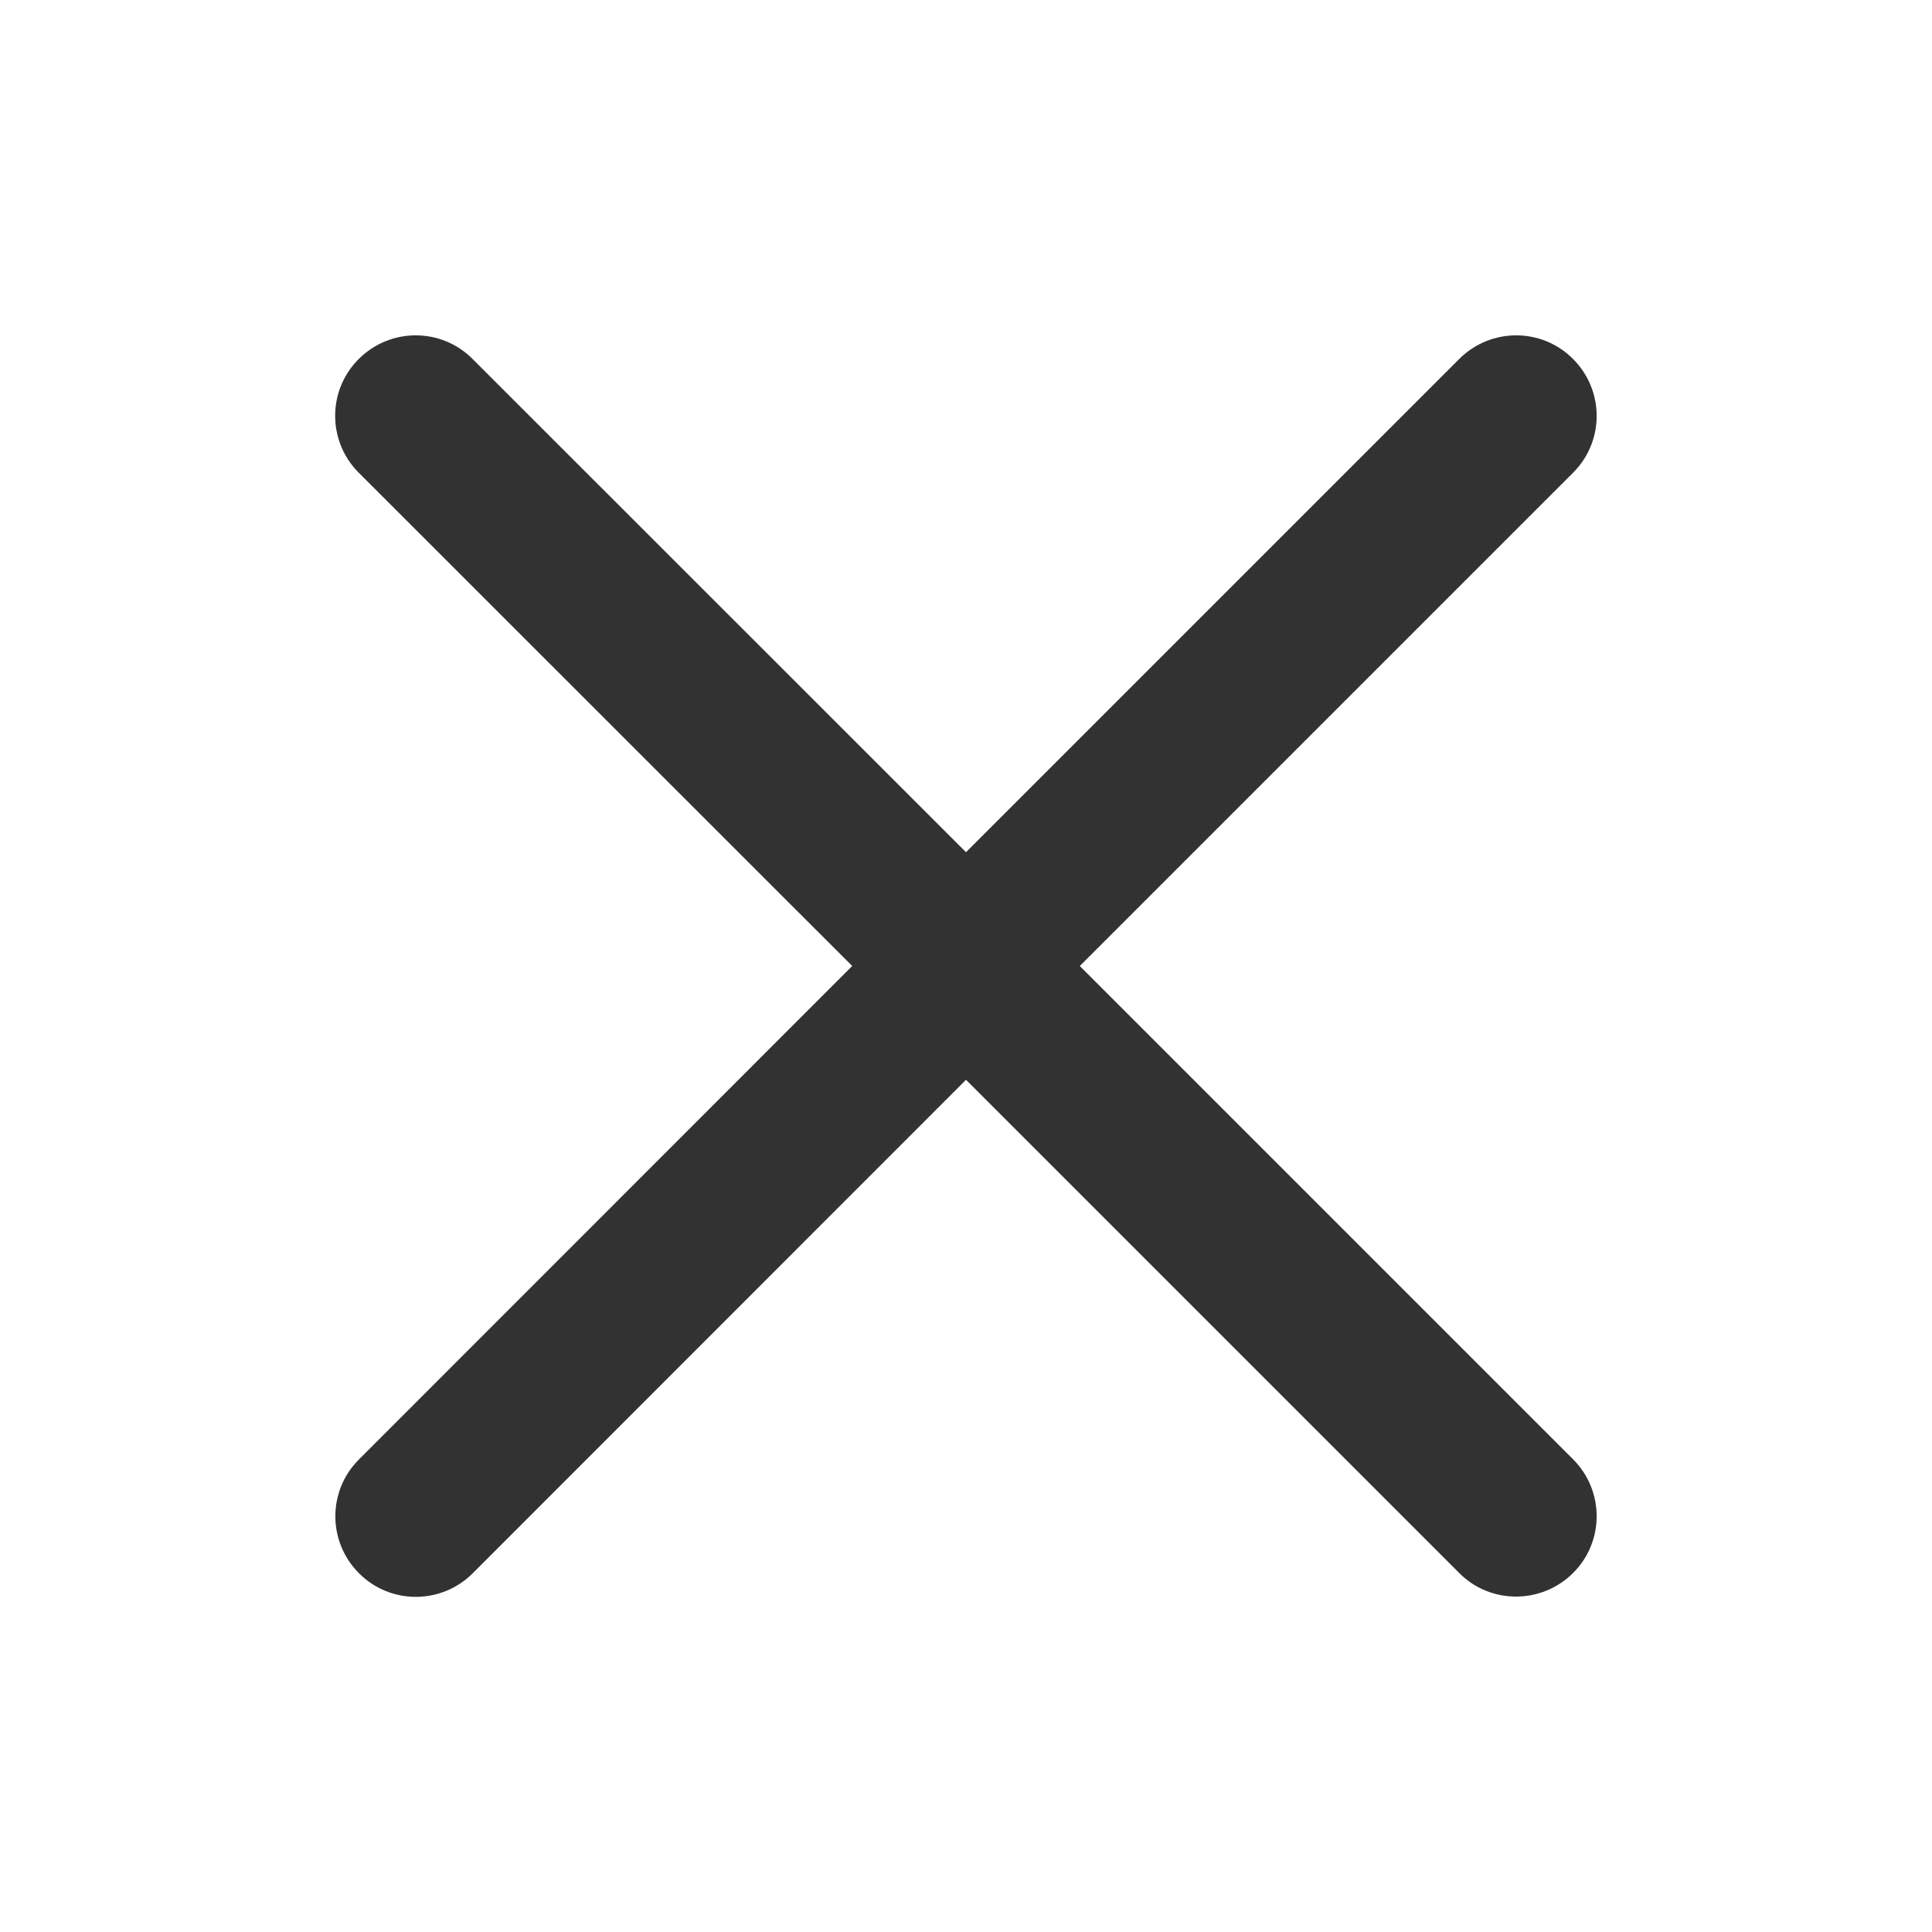
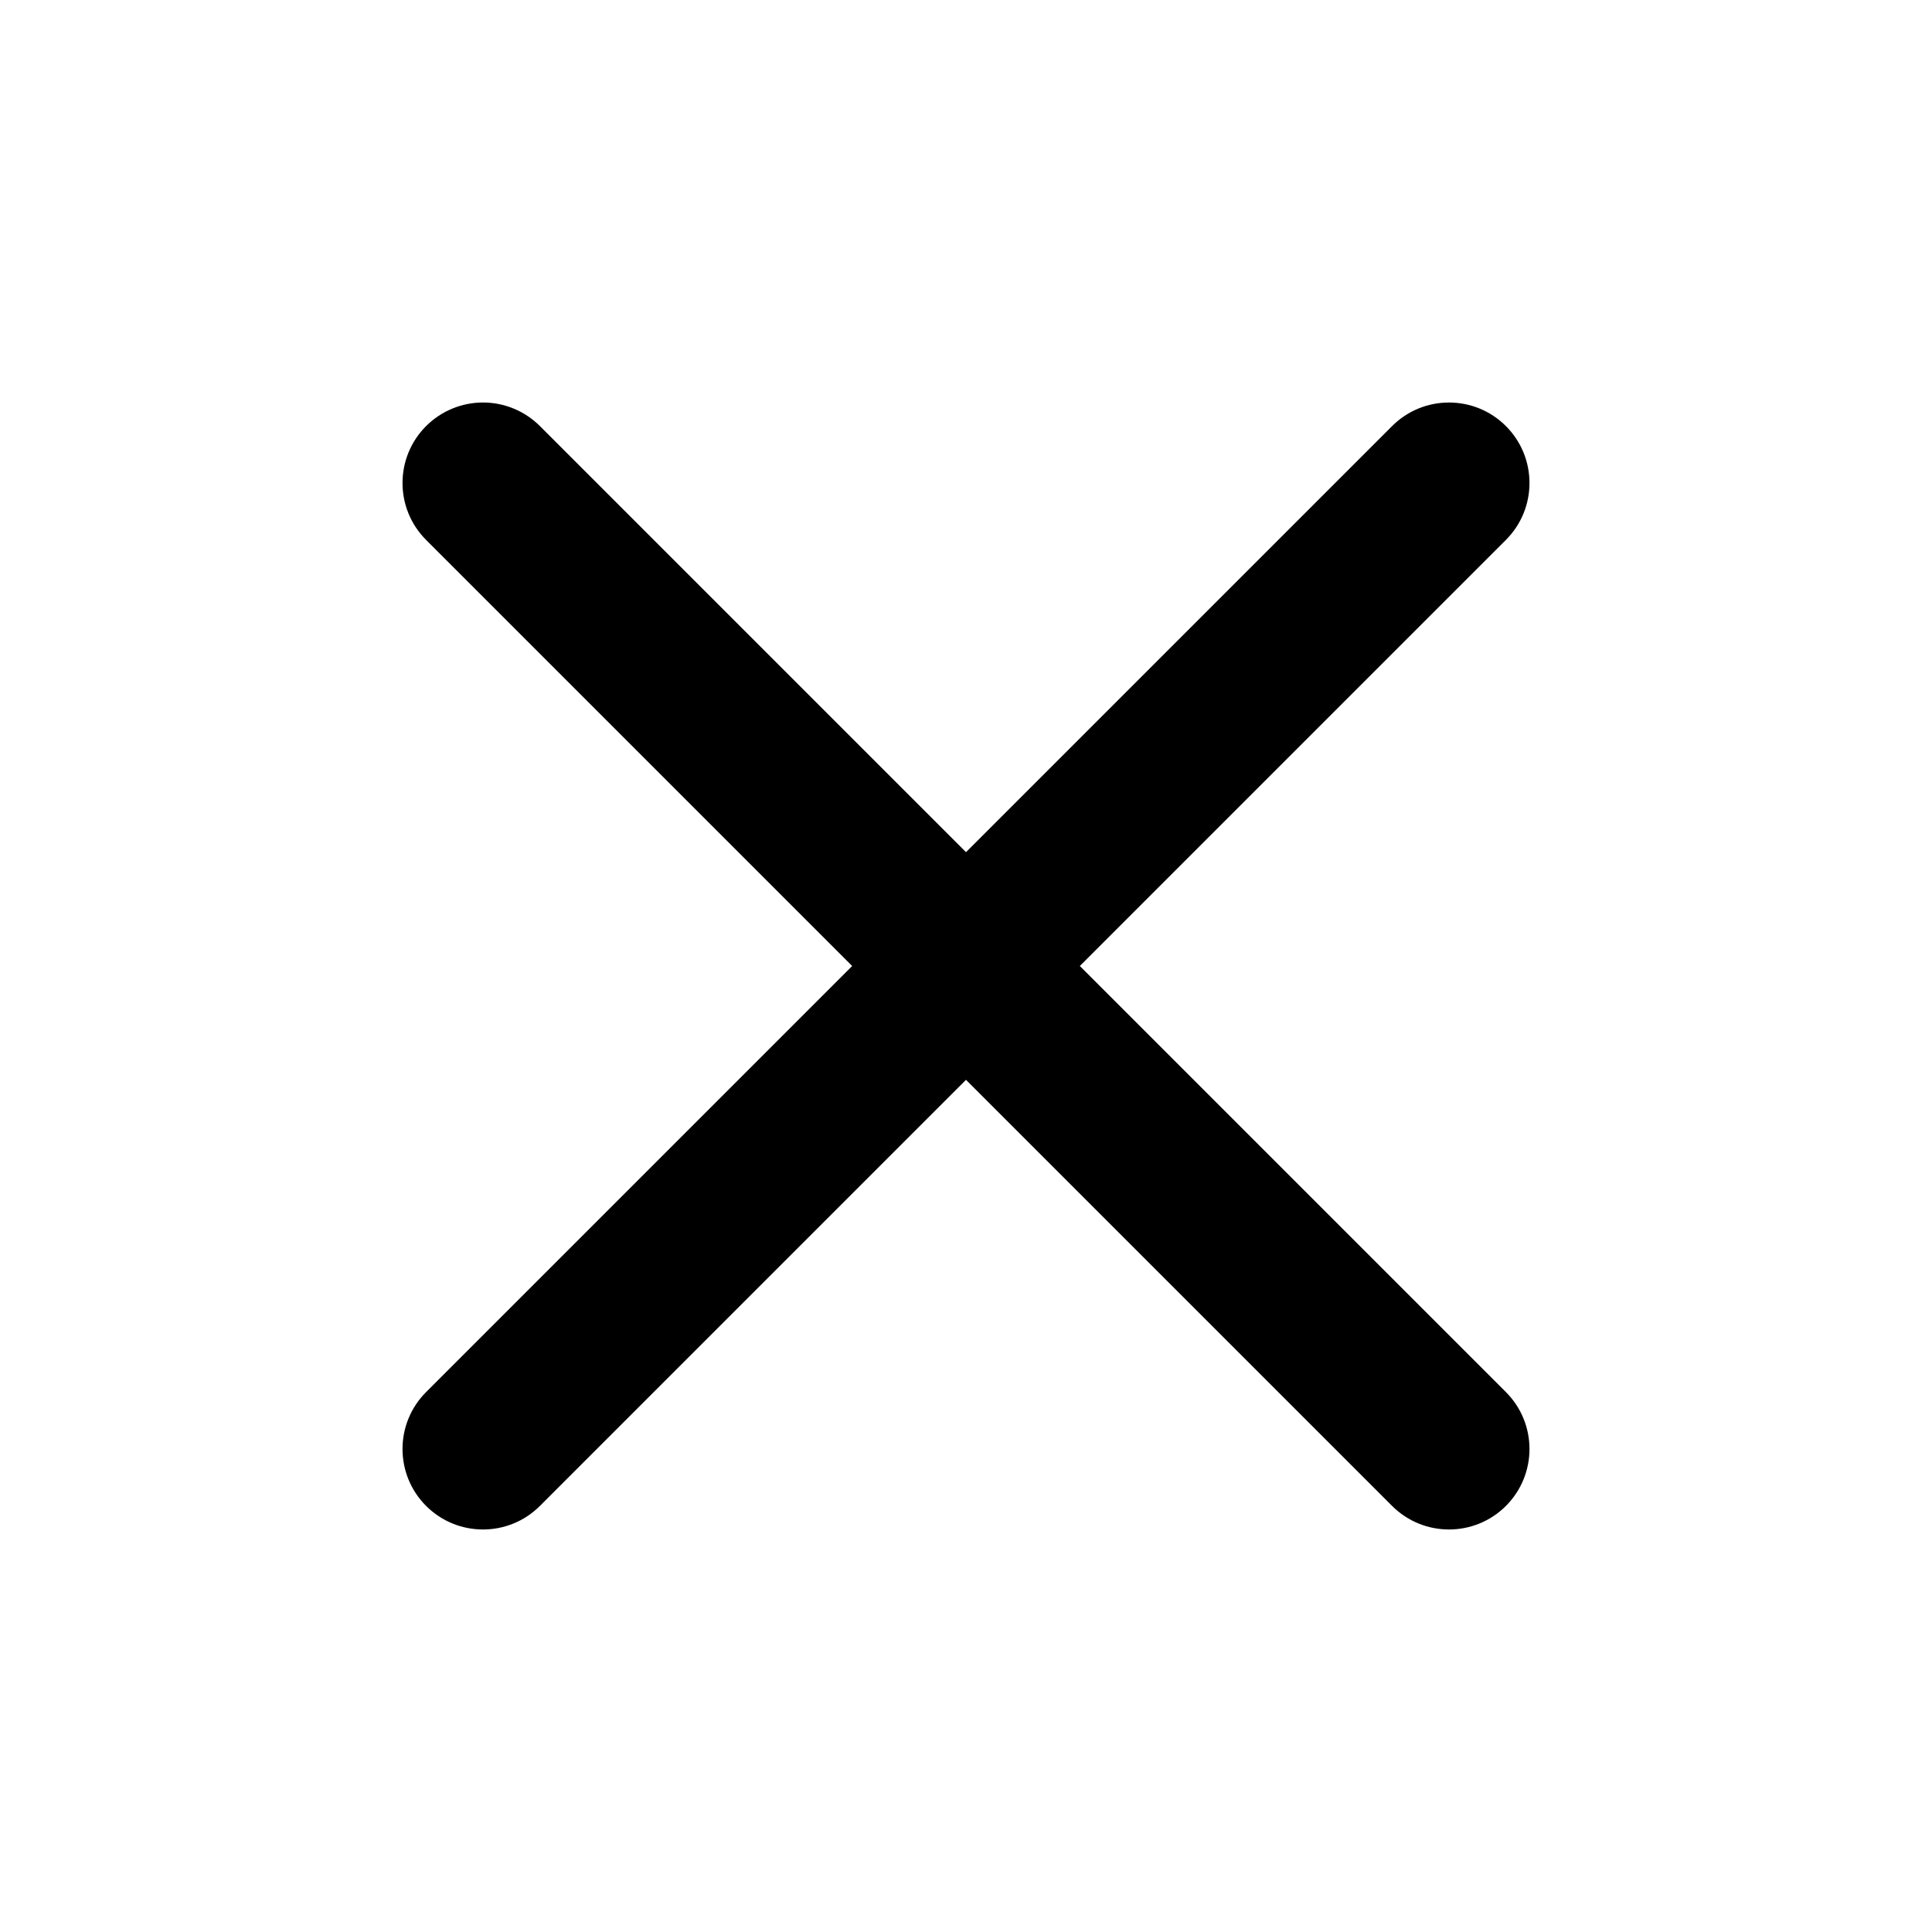
- <svg xmlns="http://www.w3.org/2000/svg" t="1787456791405" class="icon" viewBox="0 0 1024 1024" version="1.1" p-id="3566" width="200" height="200">
-   <path d="M572.314 512l261.427 261.427c16.691 16.691 16.691 43.725 0 60.314s-43.725 16.691-60.314 0L512 572.314 250.573 833.843c-16.691 16.691-43.725 16.691-60.314 0-16.691-16.691-16.691-43.725 0-60.314L451.686 512 190.157 250.573c-16.691-16.691-16.691-43.725 0-60.314 16.691-16.691 43.725-16.691 60.314 0L512 451.686l261.427-261.427c16.691-16.691 43.725-16.691 60.314 0 16.691 16.691 16.691 43.725 0 60.314L572.314 512z" fill="#323233" p-id="3567" />
+ <svg xmlns="http://www.w3.org/2000/svg" class="icon" style="width: 1em;height: 1em;vertical-align: middle;fill: currentColor;overflow: hidden;" viewBox="0 0 1024 1024" version="1.1" p-id="19357">
+   <path d="M737.835 225.835l-512 512a42.667 42.667 0 0 0 0 60.331 42.667 42.667 0 0 0 60.331 0l512-512a42.667 42.667 0 0 0 0-60.331 42.667 42.667 0 0 0-60.331 0zM256 213.333a42.667 42.667 0 0 0-30.165 12.501 42.667 42.667 0 0 0 0 60.331l512 512a42.667 42.667 0 0 0 60.331 0 42.667 42.667 0 0 0 0-60.331l-512-512A42.667 42.667 0 0 0 256 213.333z" p-id="19358" />
</svg>
